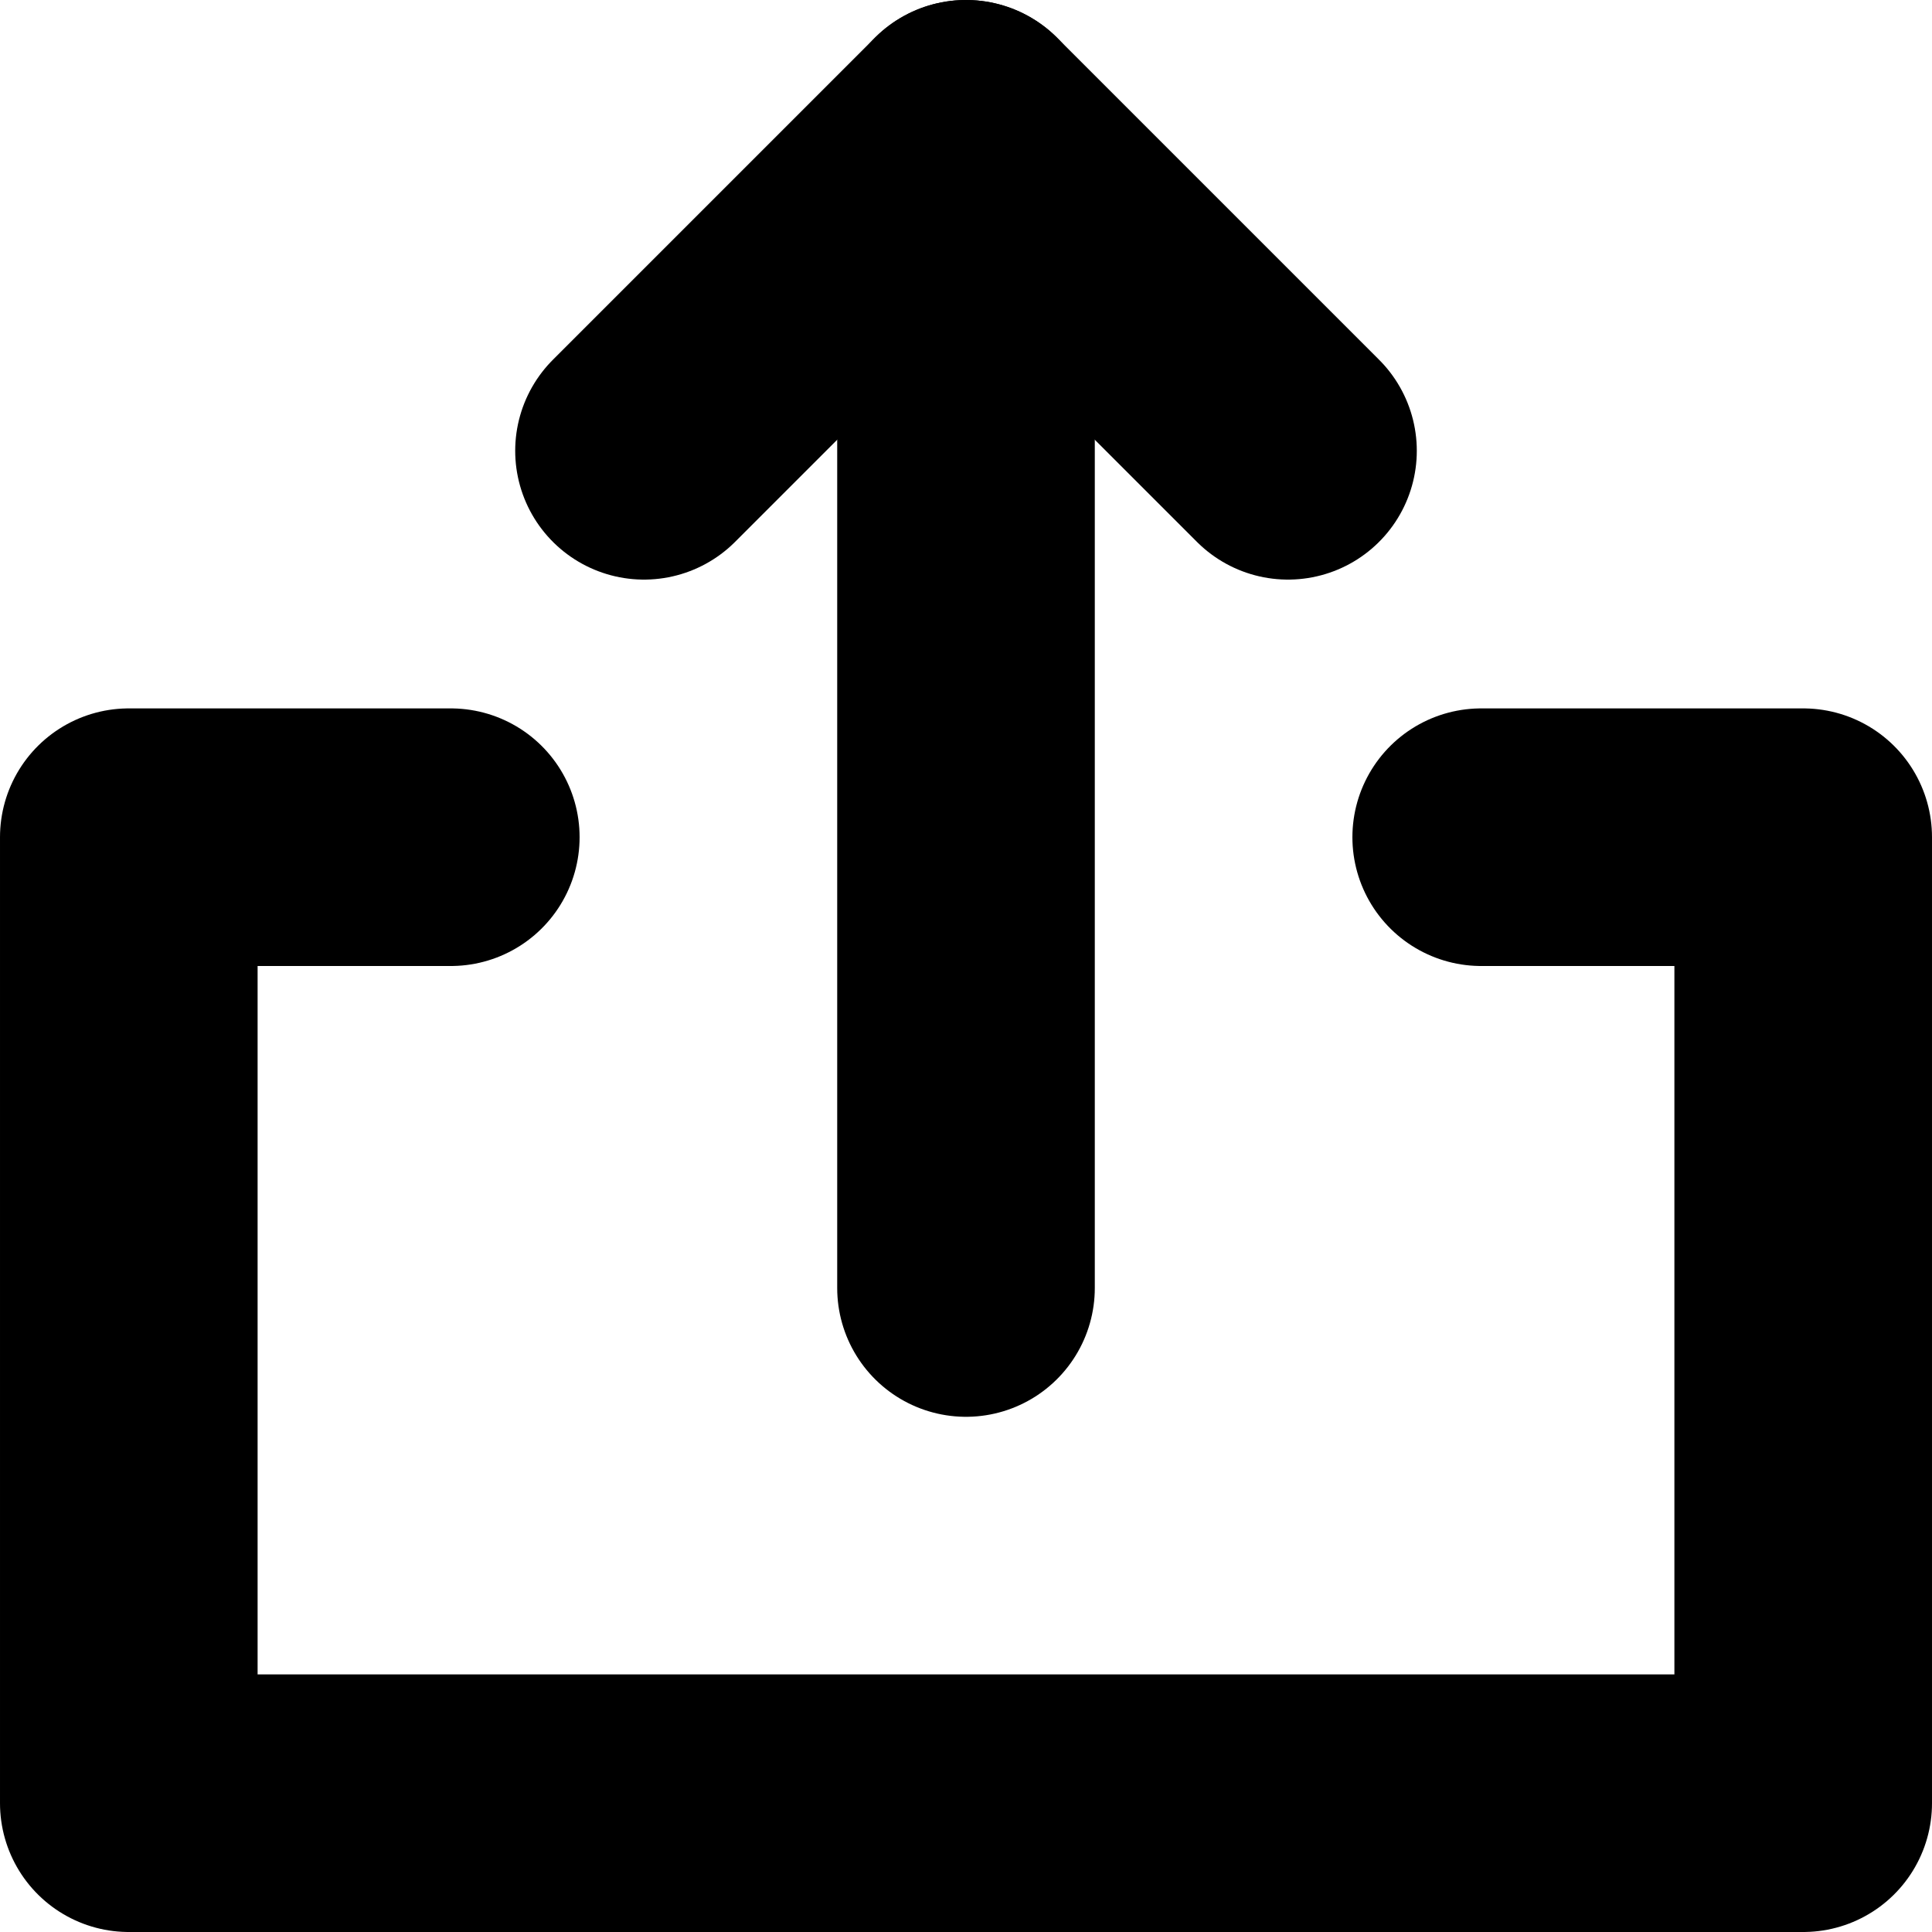
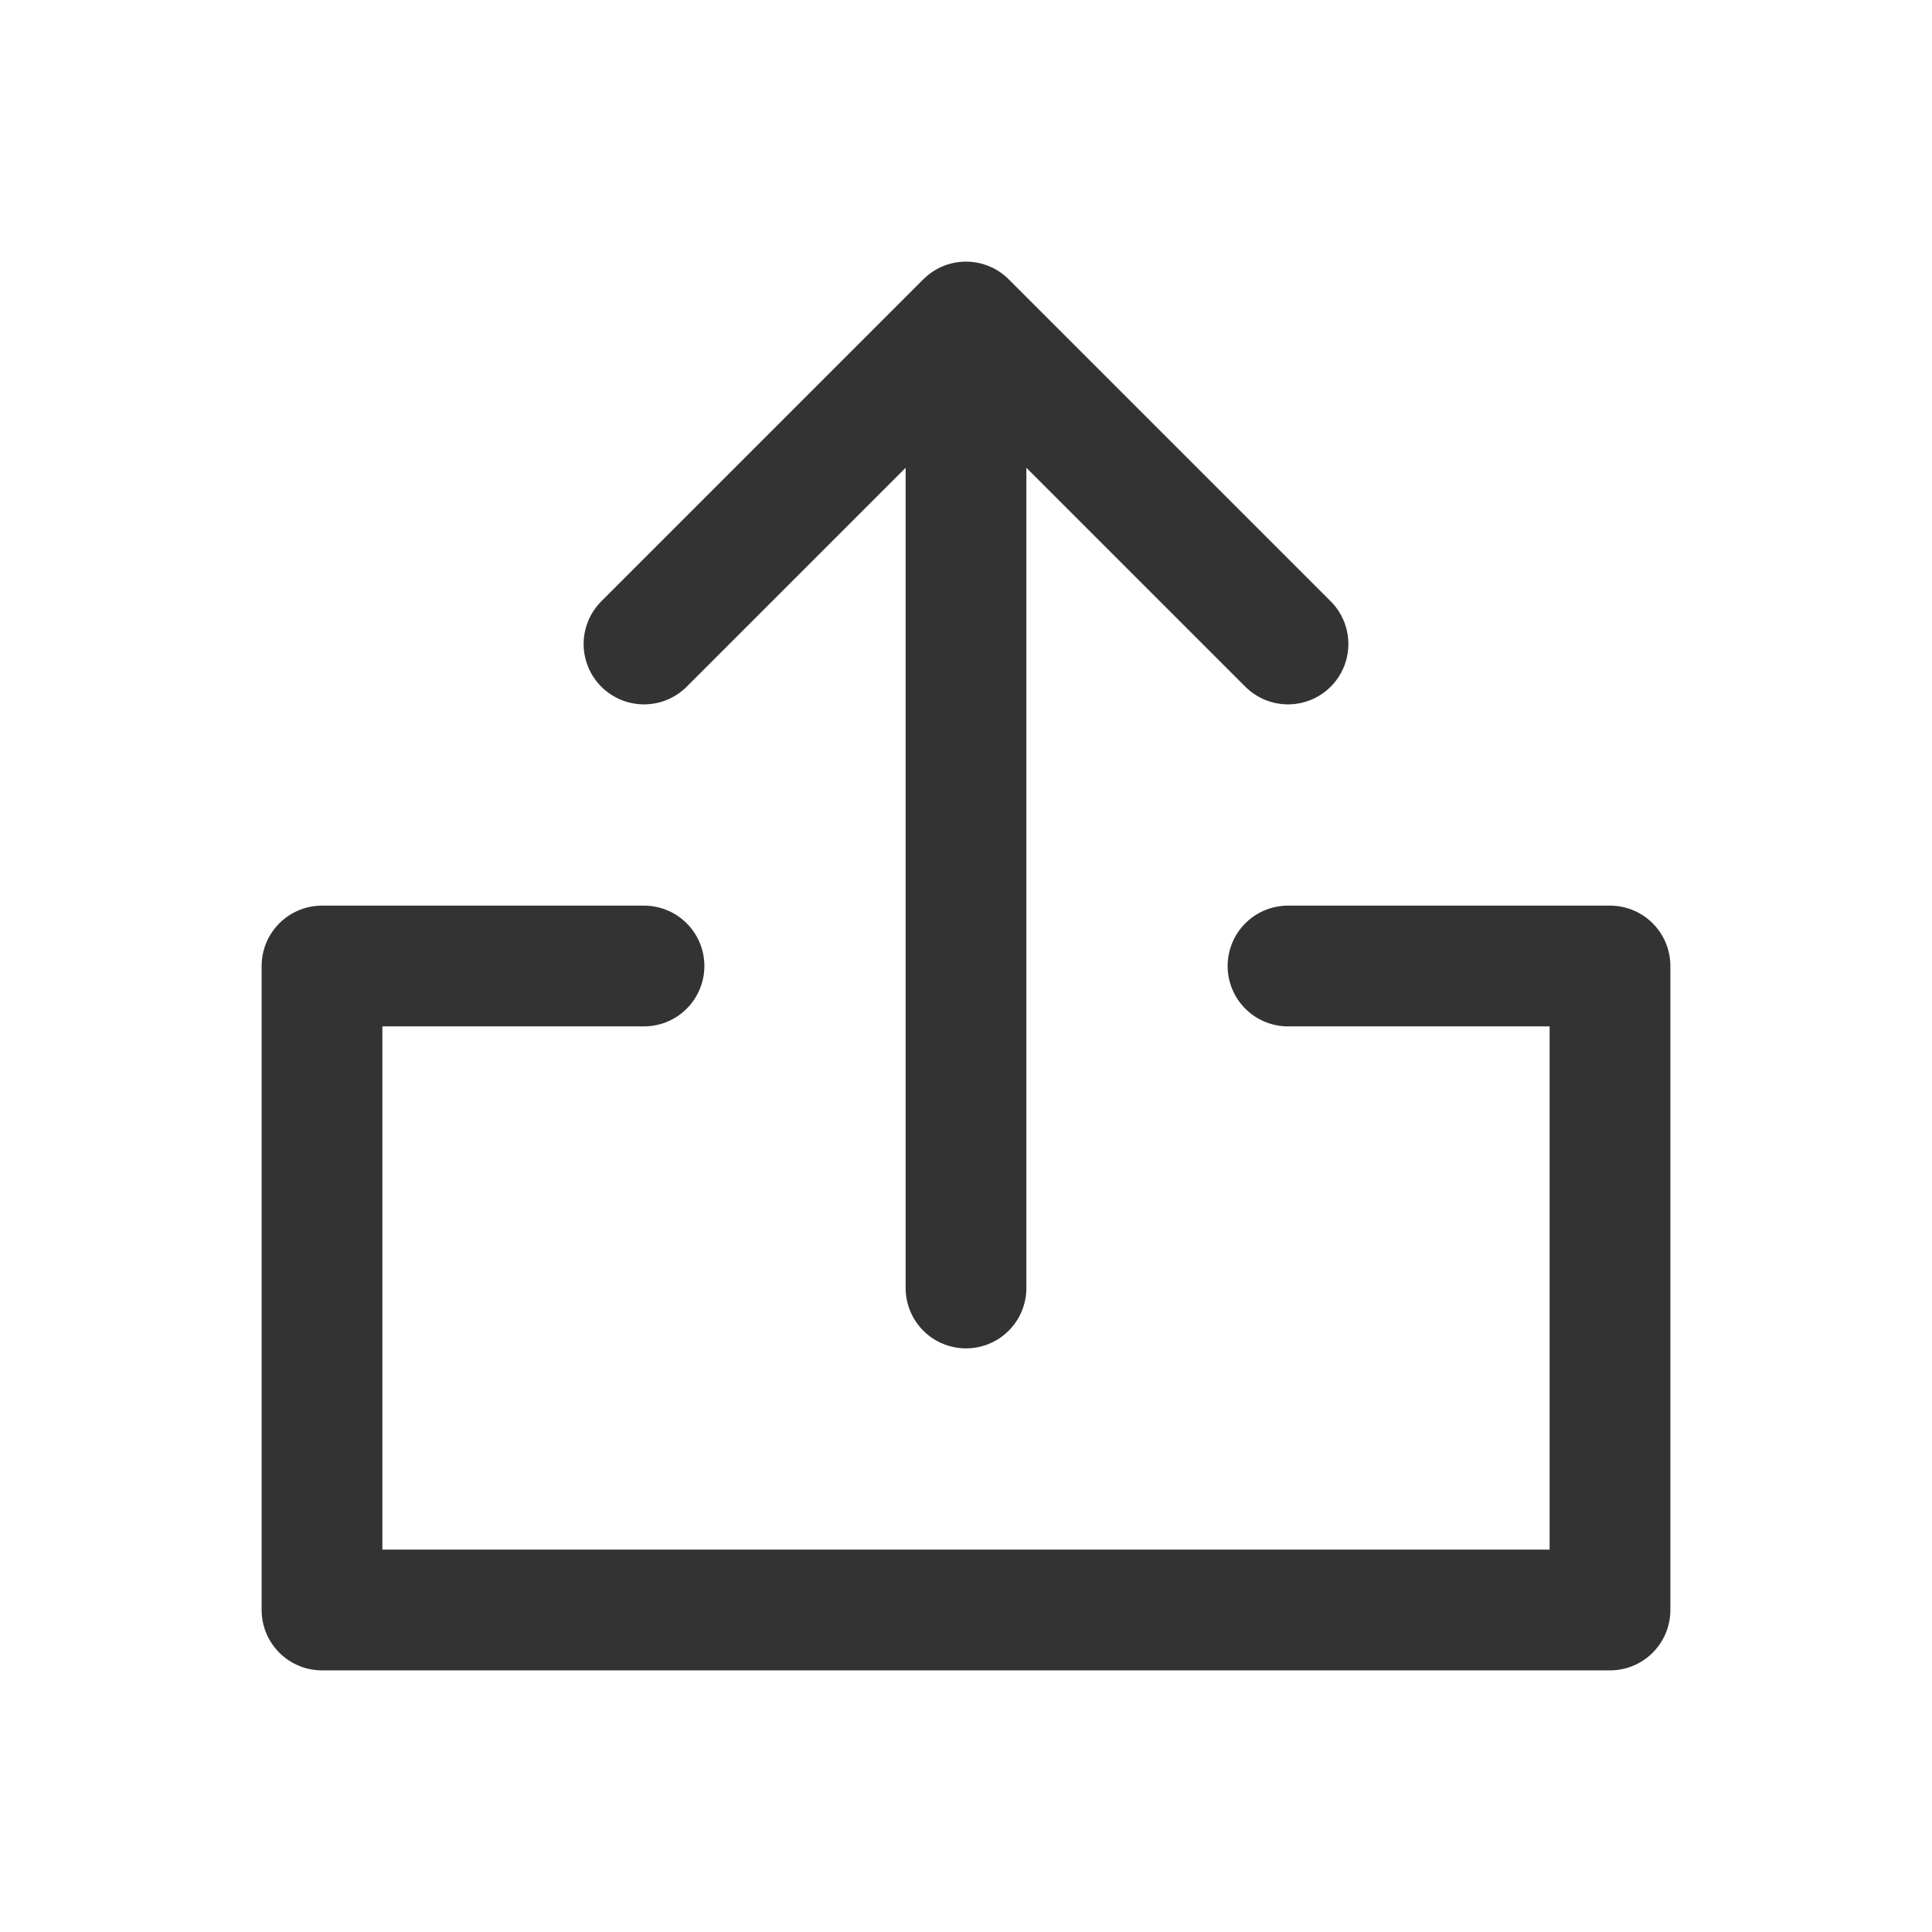
- <svg xmlns="http://www.w3.org/2000/svg" width="400" height="400" viewBox="0 0 400 400" version="1.1" id="svg5">
-   <defs id="defs2" />
-   <g id="layer1">
-     <path style="fill:none;stroke:#000000;stroke-width:53.333;stroke-linecap:round;stroke-linejoin:round;stroke-miterlimit:4;stroke-dasharray:none;stroke-opacity:1" d="M 93.333,173.333 H 26.667 v 200 H 373.333 v -200 h -66.667" id="path877" />
-     <path style="fill:none;stroke:#000000;stroke-width:53.333;stroke-linecap:round;stroke-linejoin:round;stroke-miterlimit:4;stroke-dasharray:none;stroke-opacity:1" d="M 200,266.667 V 26.667" id="path2584" />
-     <path style="fill:none;stroke:#000000;stroke-width:53.333;stroke-linecap:round;stroke-linejoin:round;stroke-miterlimit:4;stroke-dasharray:none;stroke-opacity:1" d="m 133.333,93.333 66.667,-66.667 66.667,66.667" id="path2586" />
-   </g>
+ <svg xmlns="http://www.w3.org/2000/svg" width="240" height="240">
+   <path style="fill:none;stroke:#333;stroke-width:15;stroke-linecap:round;stroke-linejoin:round;stroke-opacity:1;stroke-miterlimit:4;stroke-dasharray:none" d="M80 120H40v80h160v-80h-40M120 160V40M80 80l40-40 40 40" />
</svg>
